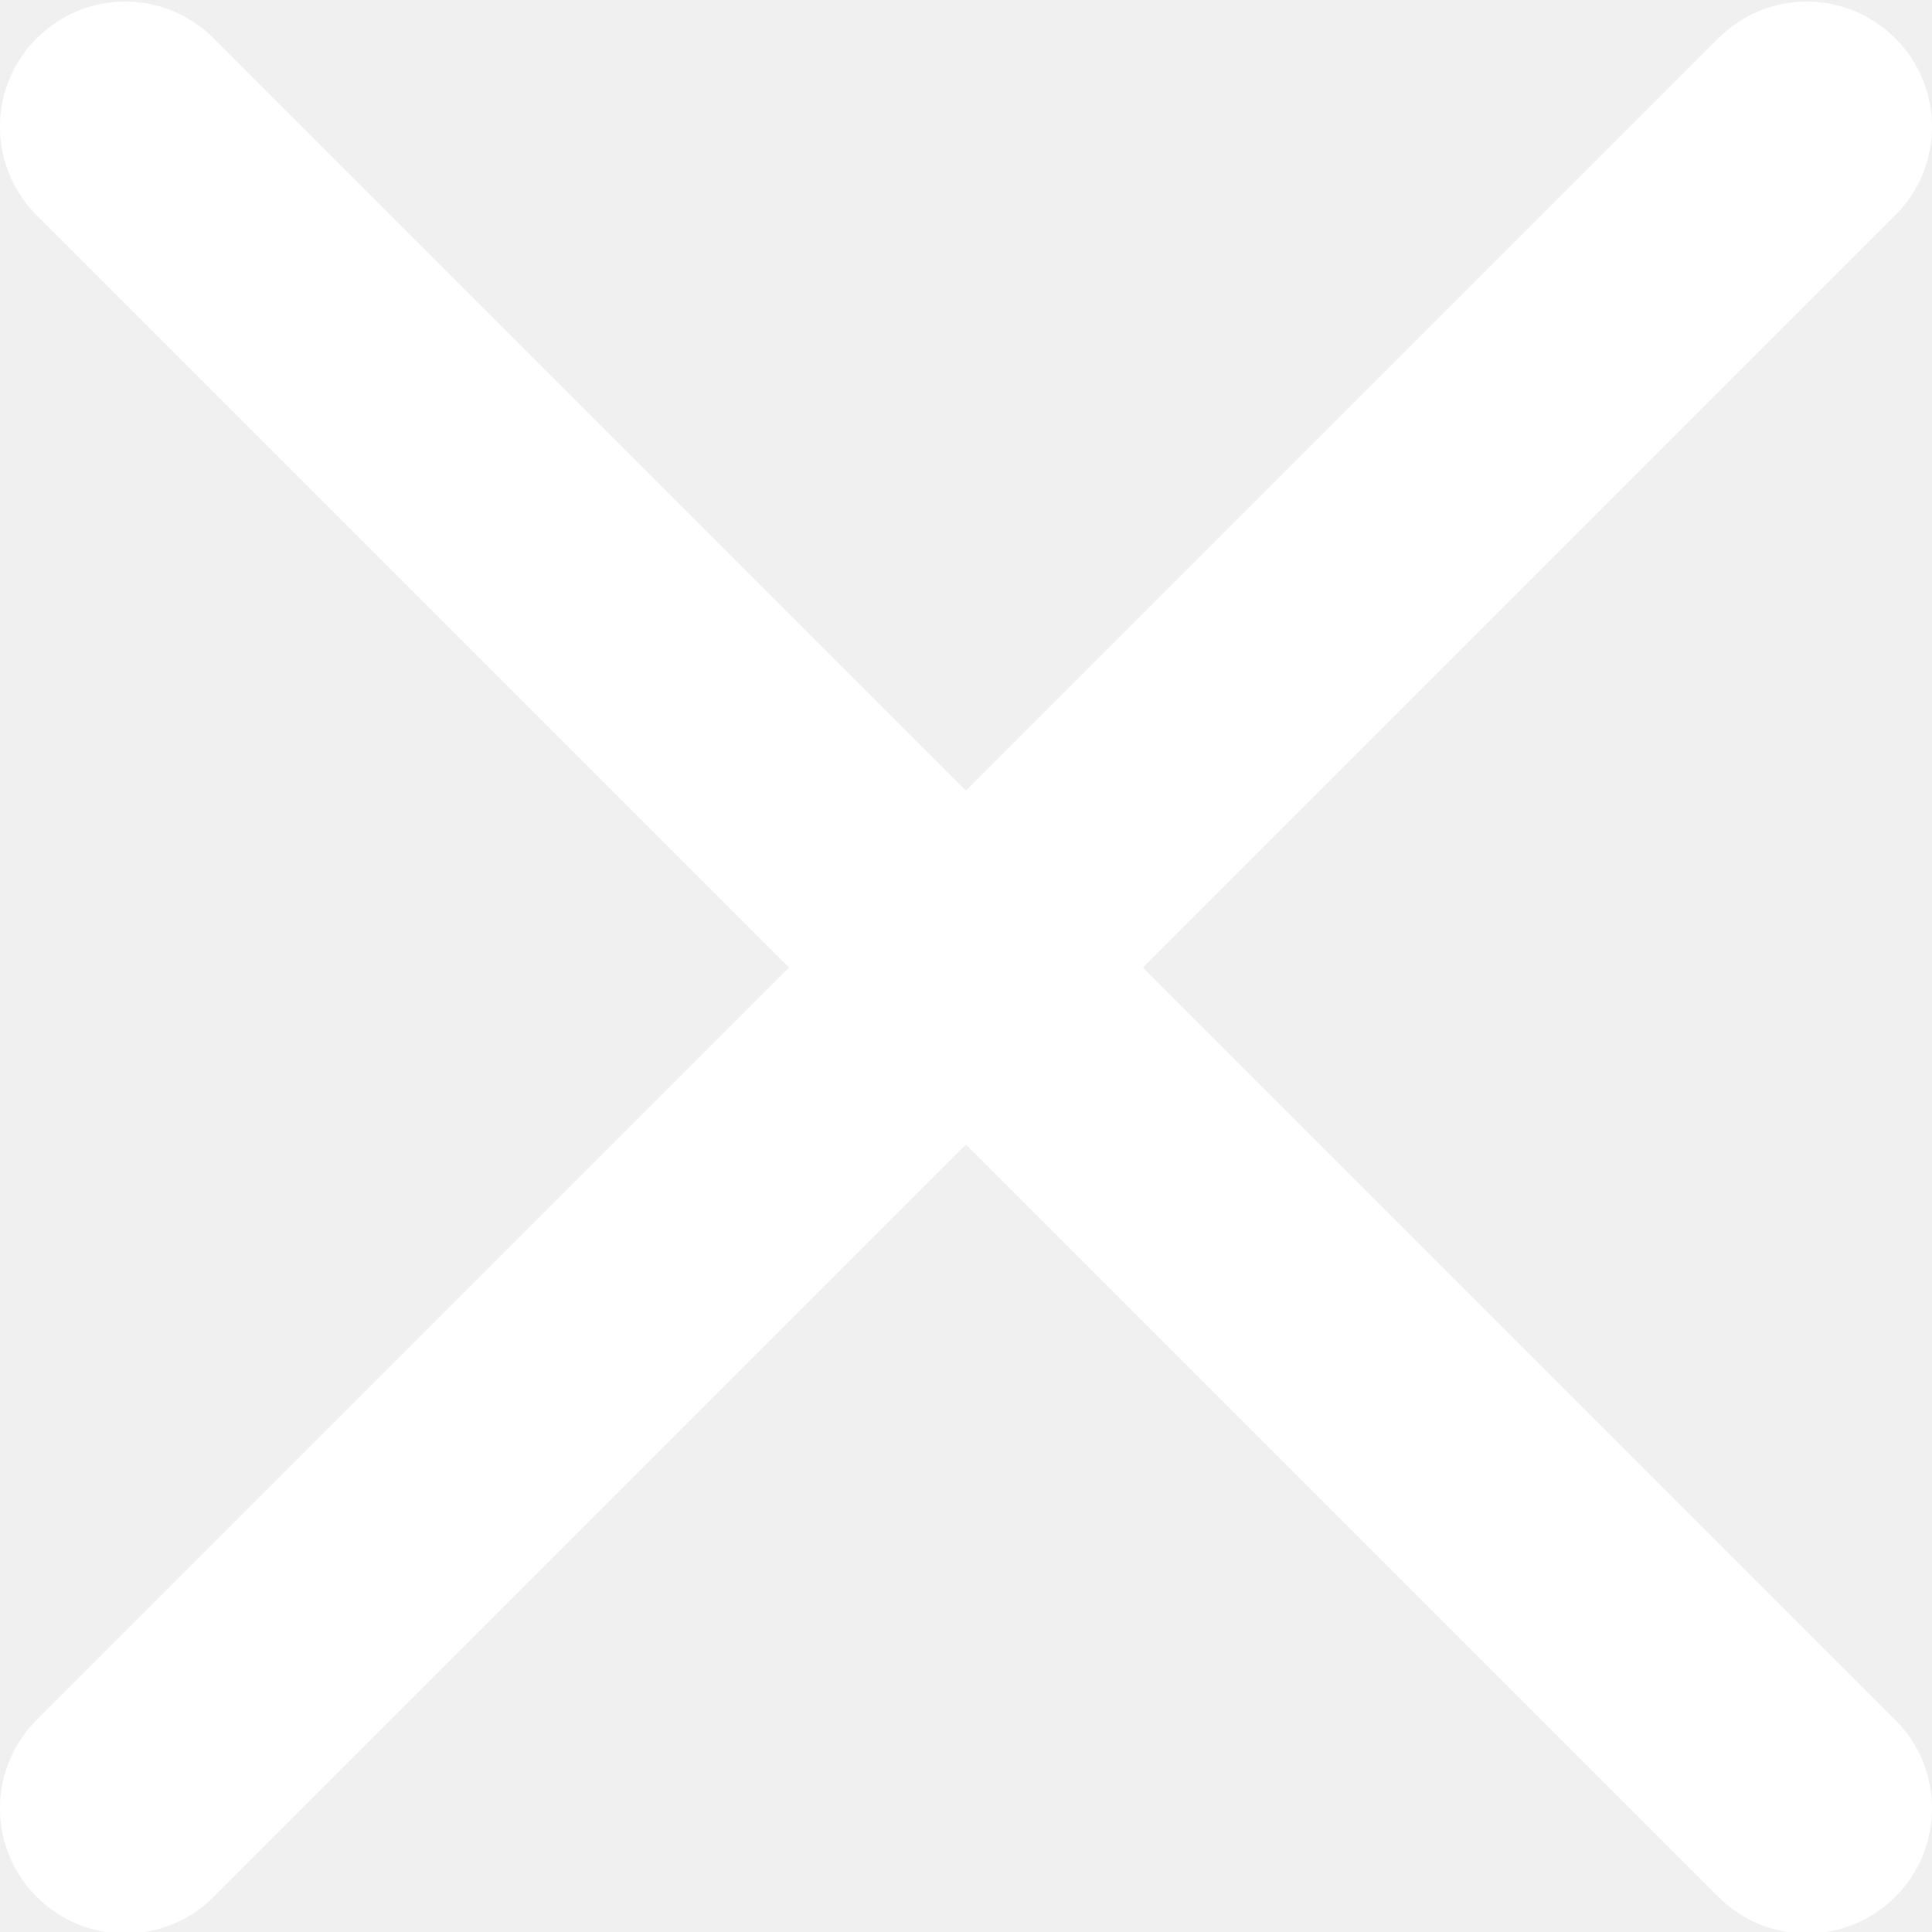
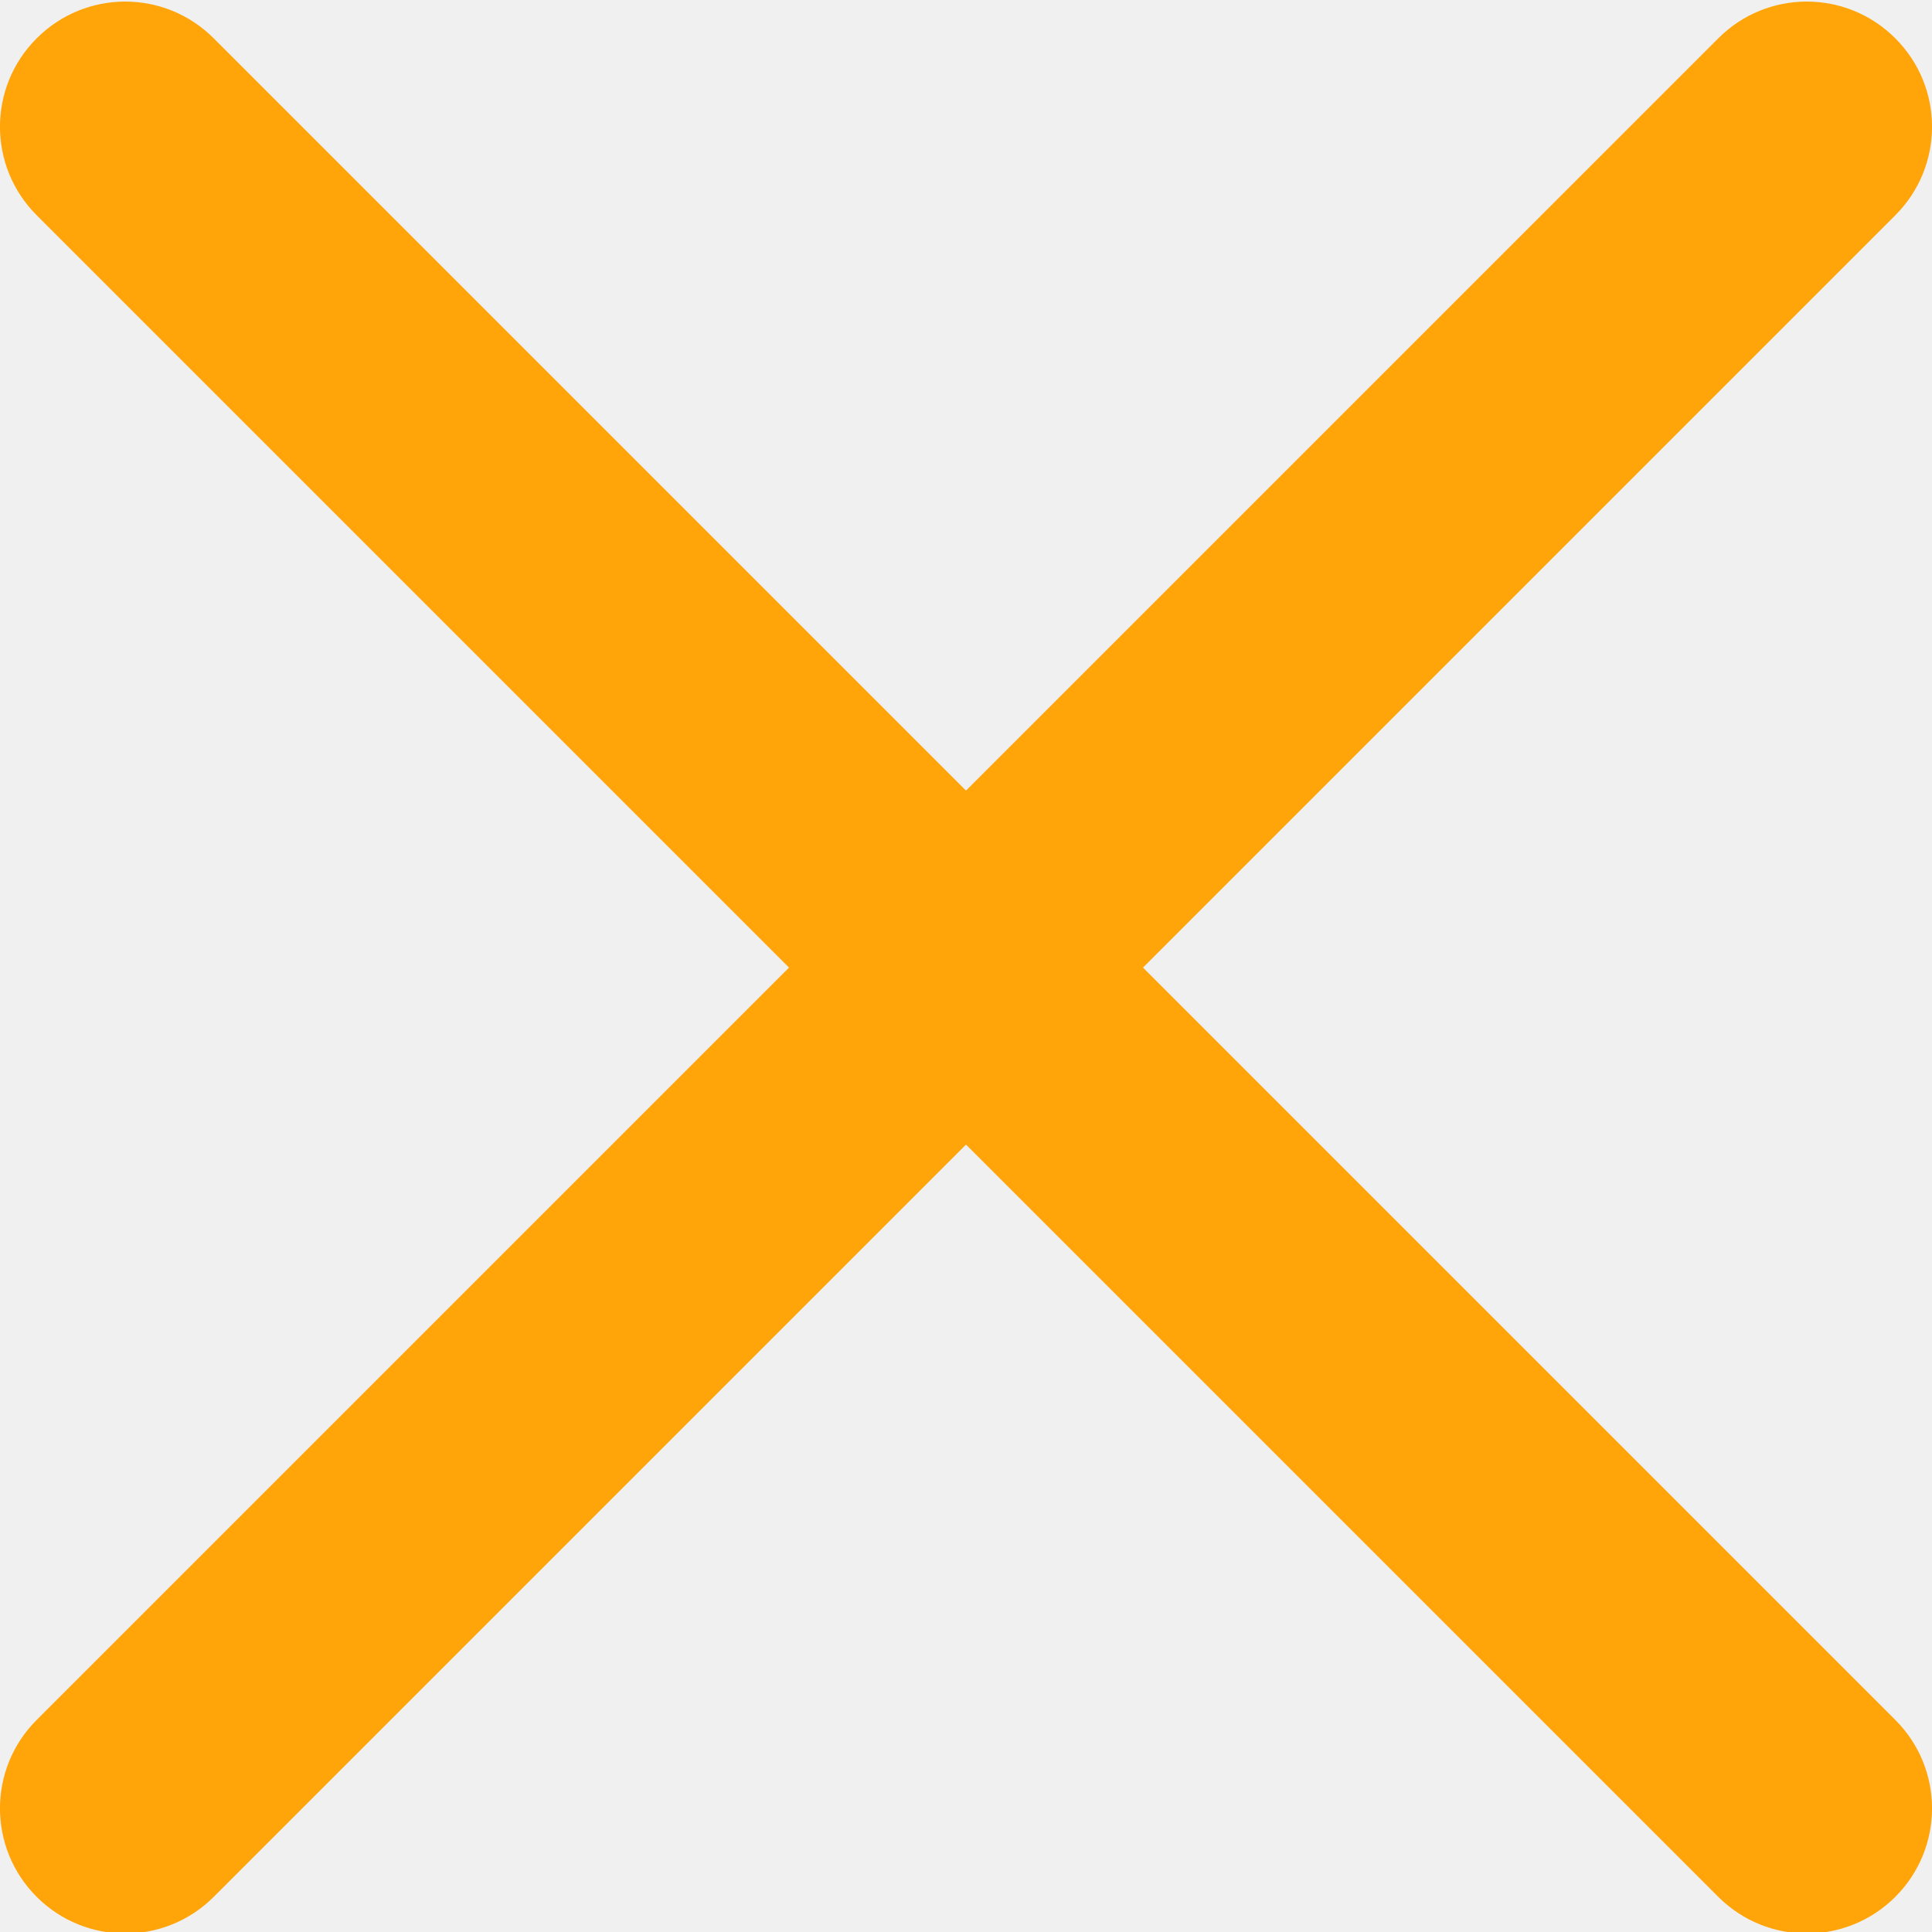
<svg xmlns="http://www.w3.org/2000/svg" width="23" height="23" viewBox="0 0 23 23" fill="none">
-   <path d="M13.607 11.519L22.563 2.563C23.146 1.98 23.146 1.038 22.563 0.456C21.98 -0.127 21.038 -0.127 20.456 0.456L11.5 9.412L2.544 0.456C1.961 -0.127 1.02 -0.127 0.437 0.456C-0.146 1.038 -0.146 1.98 0.437 2.563L9.393 11.519L0.437 20.475C-0.146 21.057 -0.146 21.999 0.437 22.582C0.727 22.872 1.109 23.018 1.491 23.018C1.872 23.018 2.254 22.872 2.544 22.582L11.5 13.626L20.456 22.582C20.747 22.872 21.128 23.018 21.509 23.018C21.891 23.018 22.272 22.872 22.563 22.582C23.146 21.999 23.146 21.057 22.563 20.475L13.607 11.519Z" fill="white" />
+   <g clip-path="url(#clip0_5_33)">
+     <path d="M13.607 11.519L22.563 2.563C23.146 1.98 23.146 1.038 22.563 0.456C21.98 -0.127 21.038 -0.127 20.456 0.456L11.5 9.412L2.544 0.456C1.961 -0.127 1.02 -0.127 0.437 0.456C-0.146 1.038 -0.146 1.98 0.437 2.563L9.393 11.519L0.437 20.475C-0.146 21.057 -0.146 21.999 0.437 22.582C0.727 22.872 1.109 23.018 1.491 23.018C1.872 23.018 2.254 22.872 2.544 22.582L11.5 13.626L20.456 22.582C20.747 22.872 21.128 23.018 21.509 23.018C21.891 23.018 22.272 22.872 22.563 22.582C23.146 21.999 23.146 21.057 22.563 20.475L13.607 11.519Z" fill="#FFA409" />
+   </g>
+   <defs>
+     <clipPath id="clip0_5_33">
+       <rect width="23" height="23" fill="white" />
+     </clipPath>
+   </defs>
</svg>
